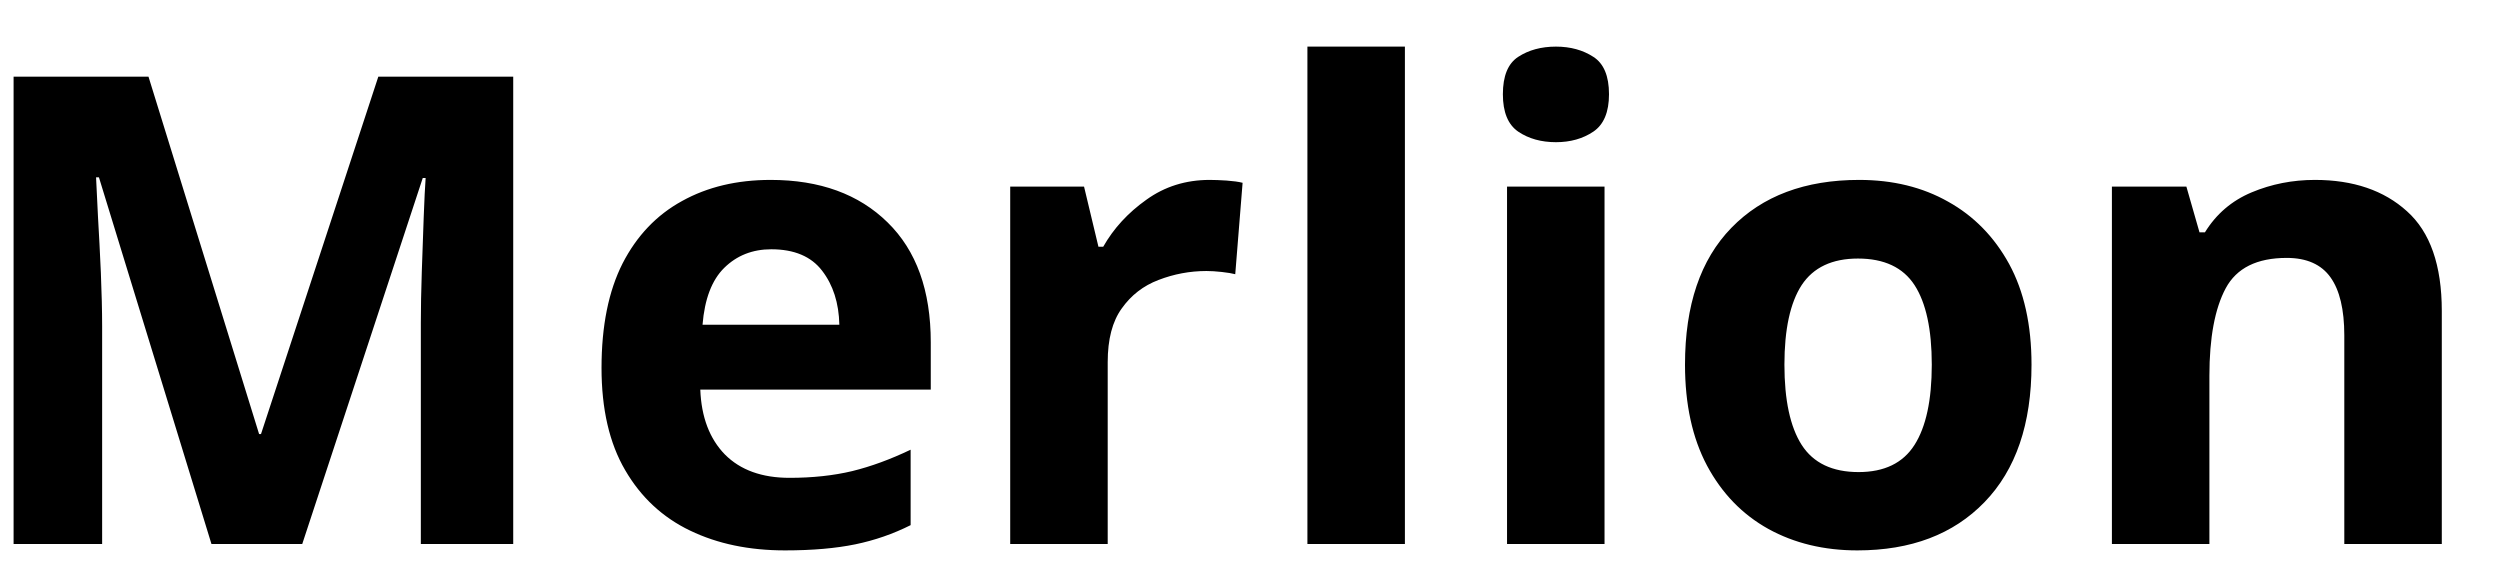
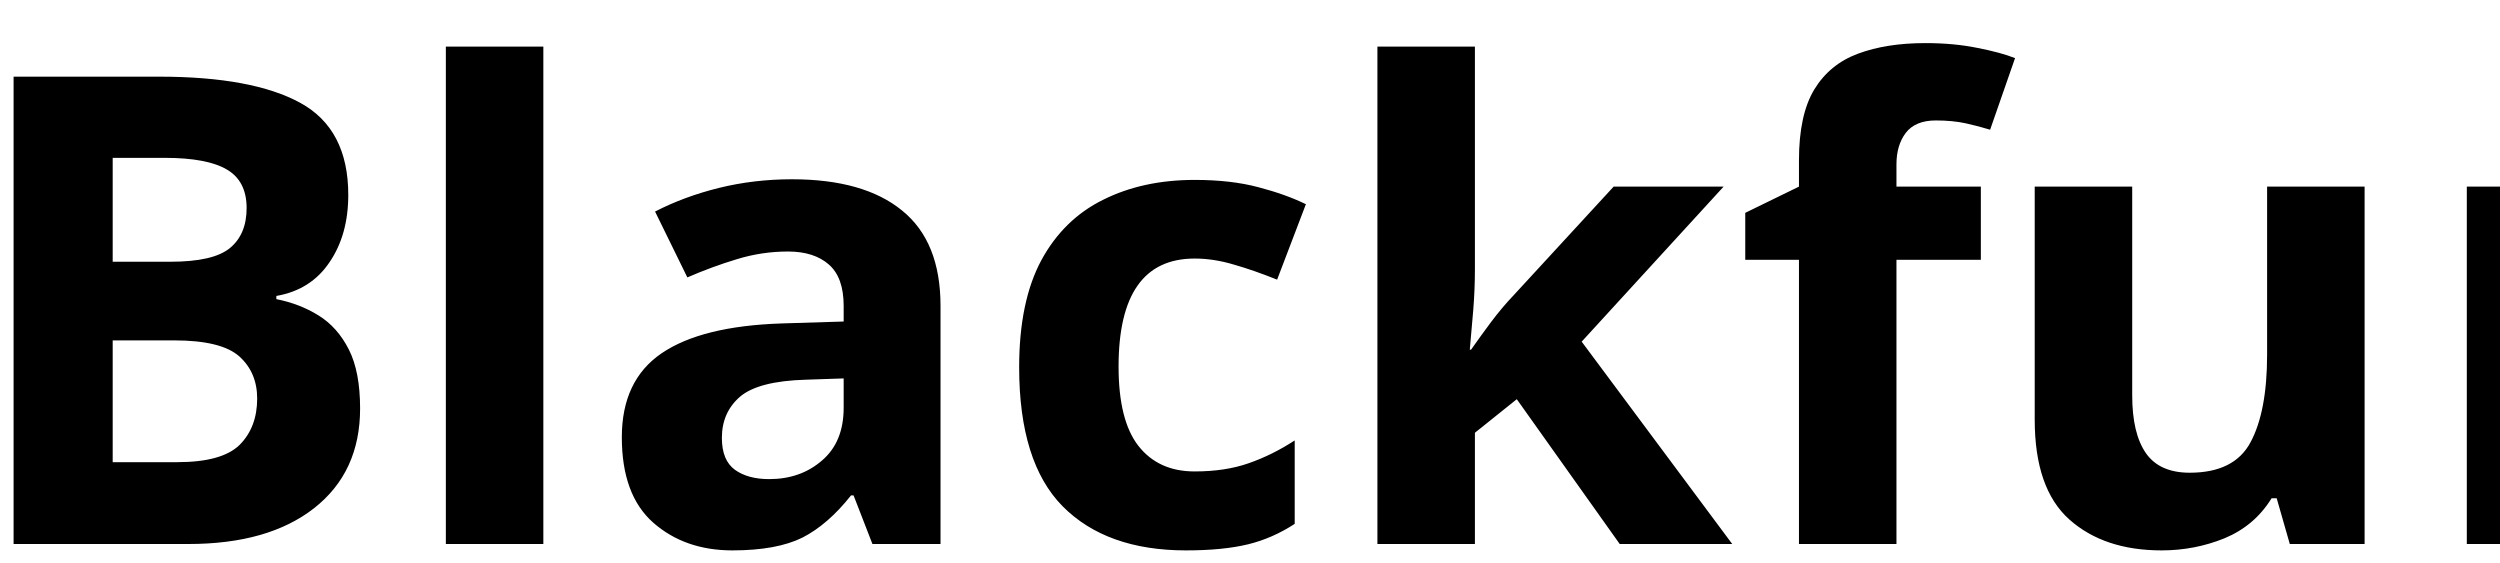
<svg xmlns="http://www.w3.org/2000/svg" width="2000" height="450">
  <g>
-     <text font-weight="bold" transform="matrix(16.3665 0 0 16.3665 -3021.98 -803.219)" stroke="#000" xml:space="preserve" text-anchor="start" font-family="Noto Sans JP" font-size="32" id="svg_2" y="75.668" x="182.435" stroke-width="0" fill="#000000">Merlion</text>
+     <text font-weight="bold" transform="matrix(16.3665 0 0 16.3665 -3021.98 -803.219)" stroke="#000" xml:space="preserve" text-anchor="start" font-family="Noto Sans JP" font-size="32" id="svg_2" y="75.668" x="182.435" stroke-width="0" fill="#000000">Blackfury</text>
  </g>
</svg>
